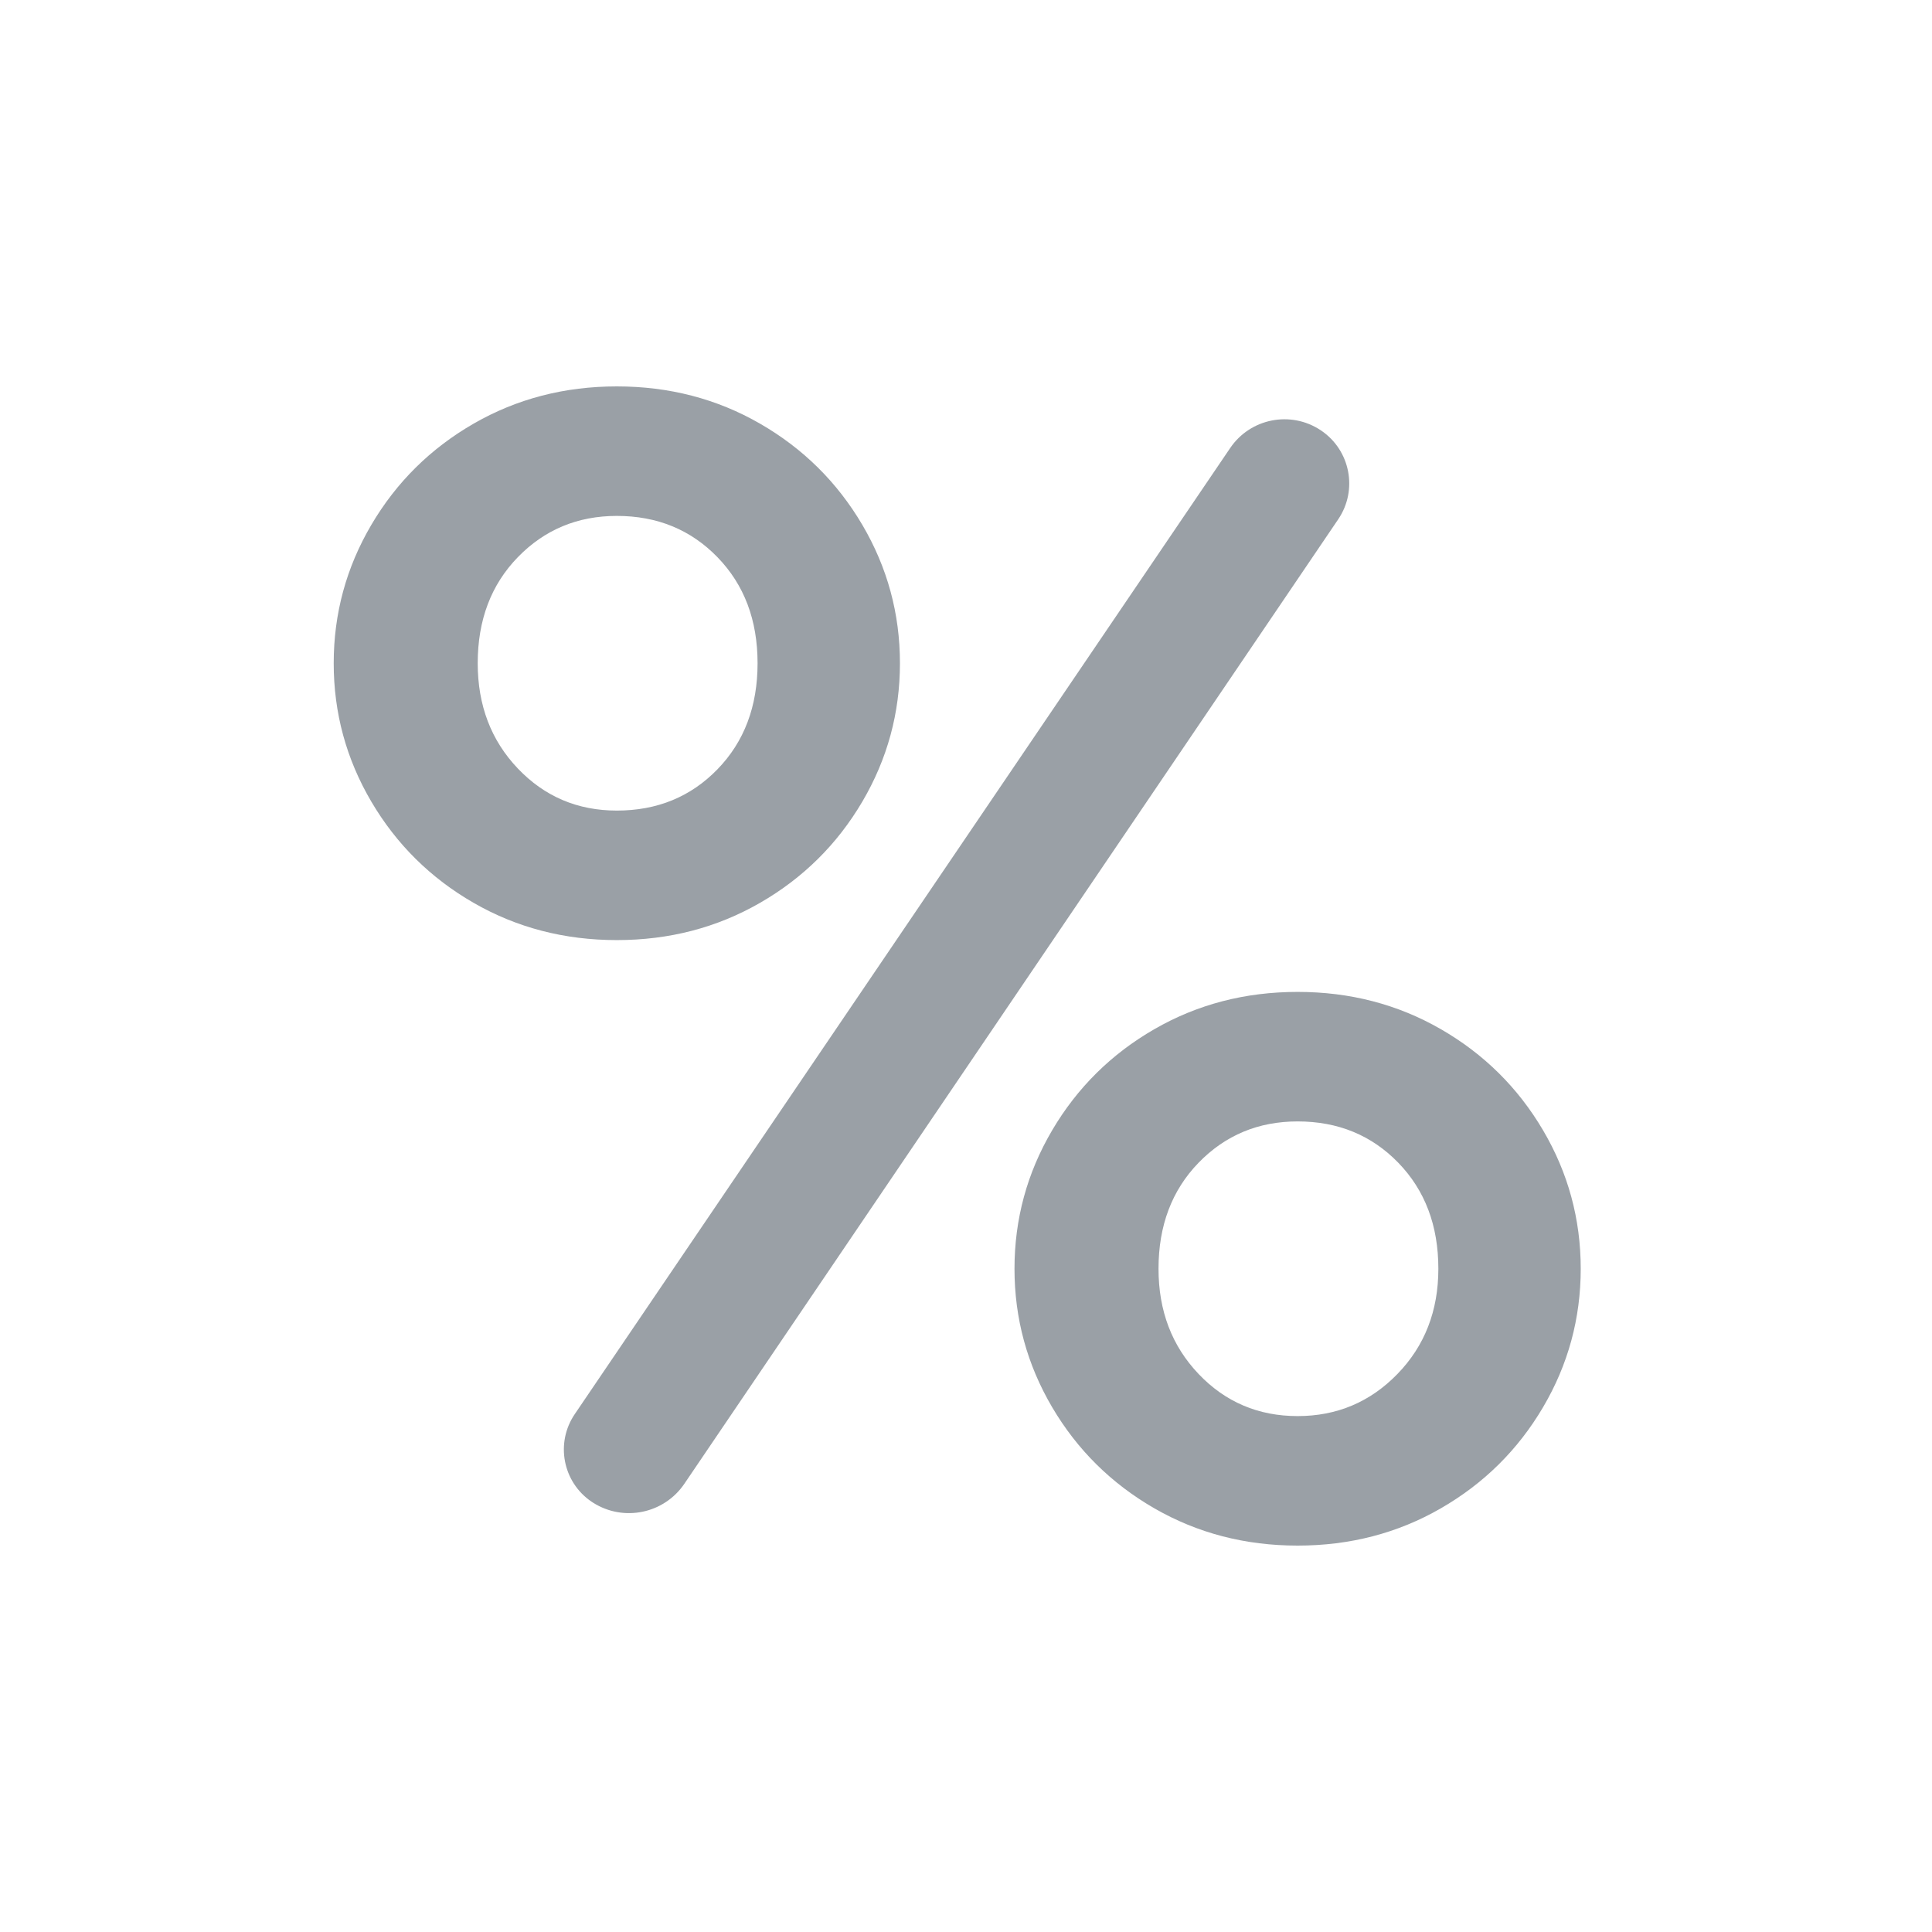
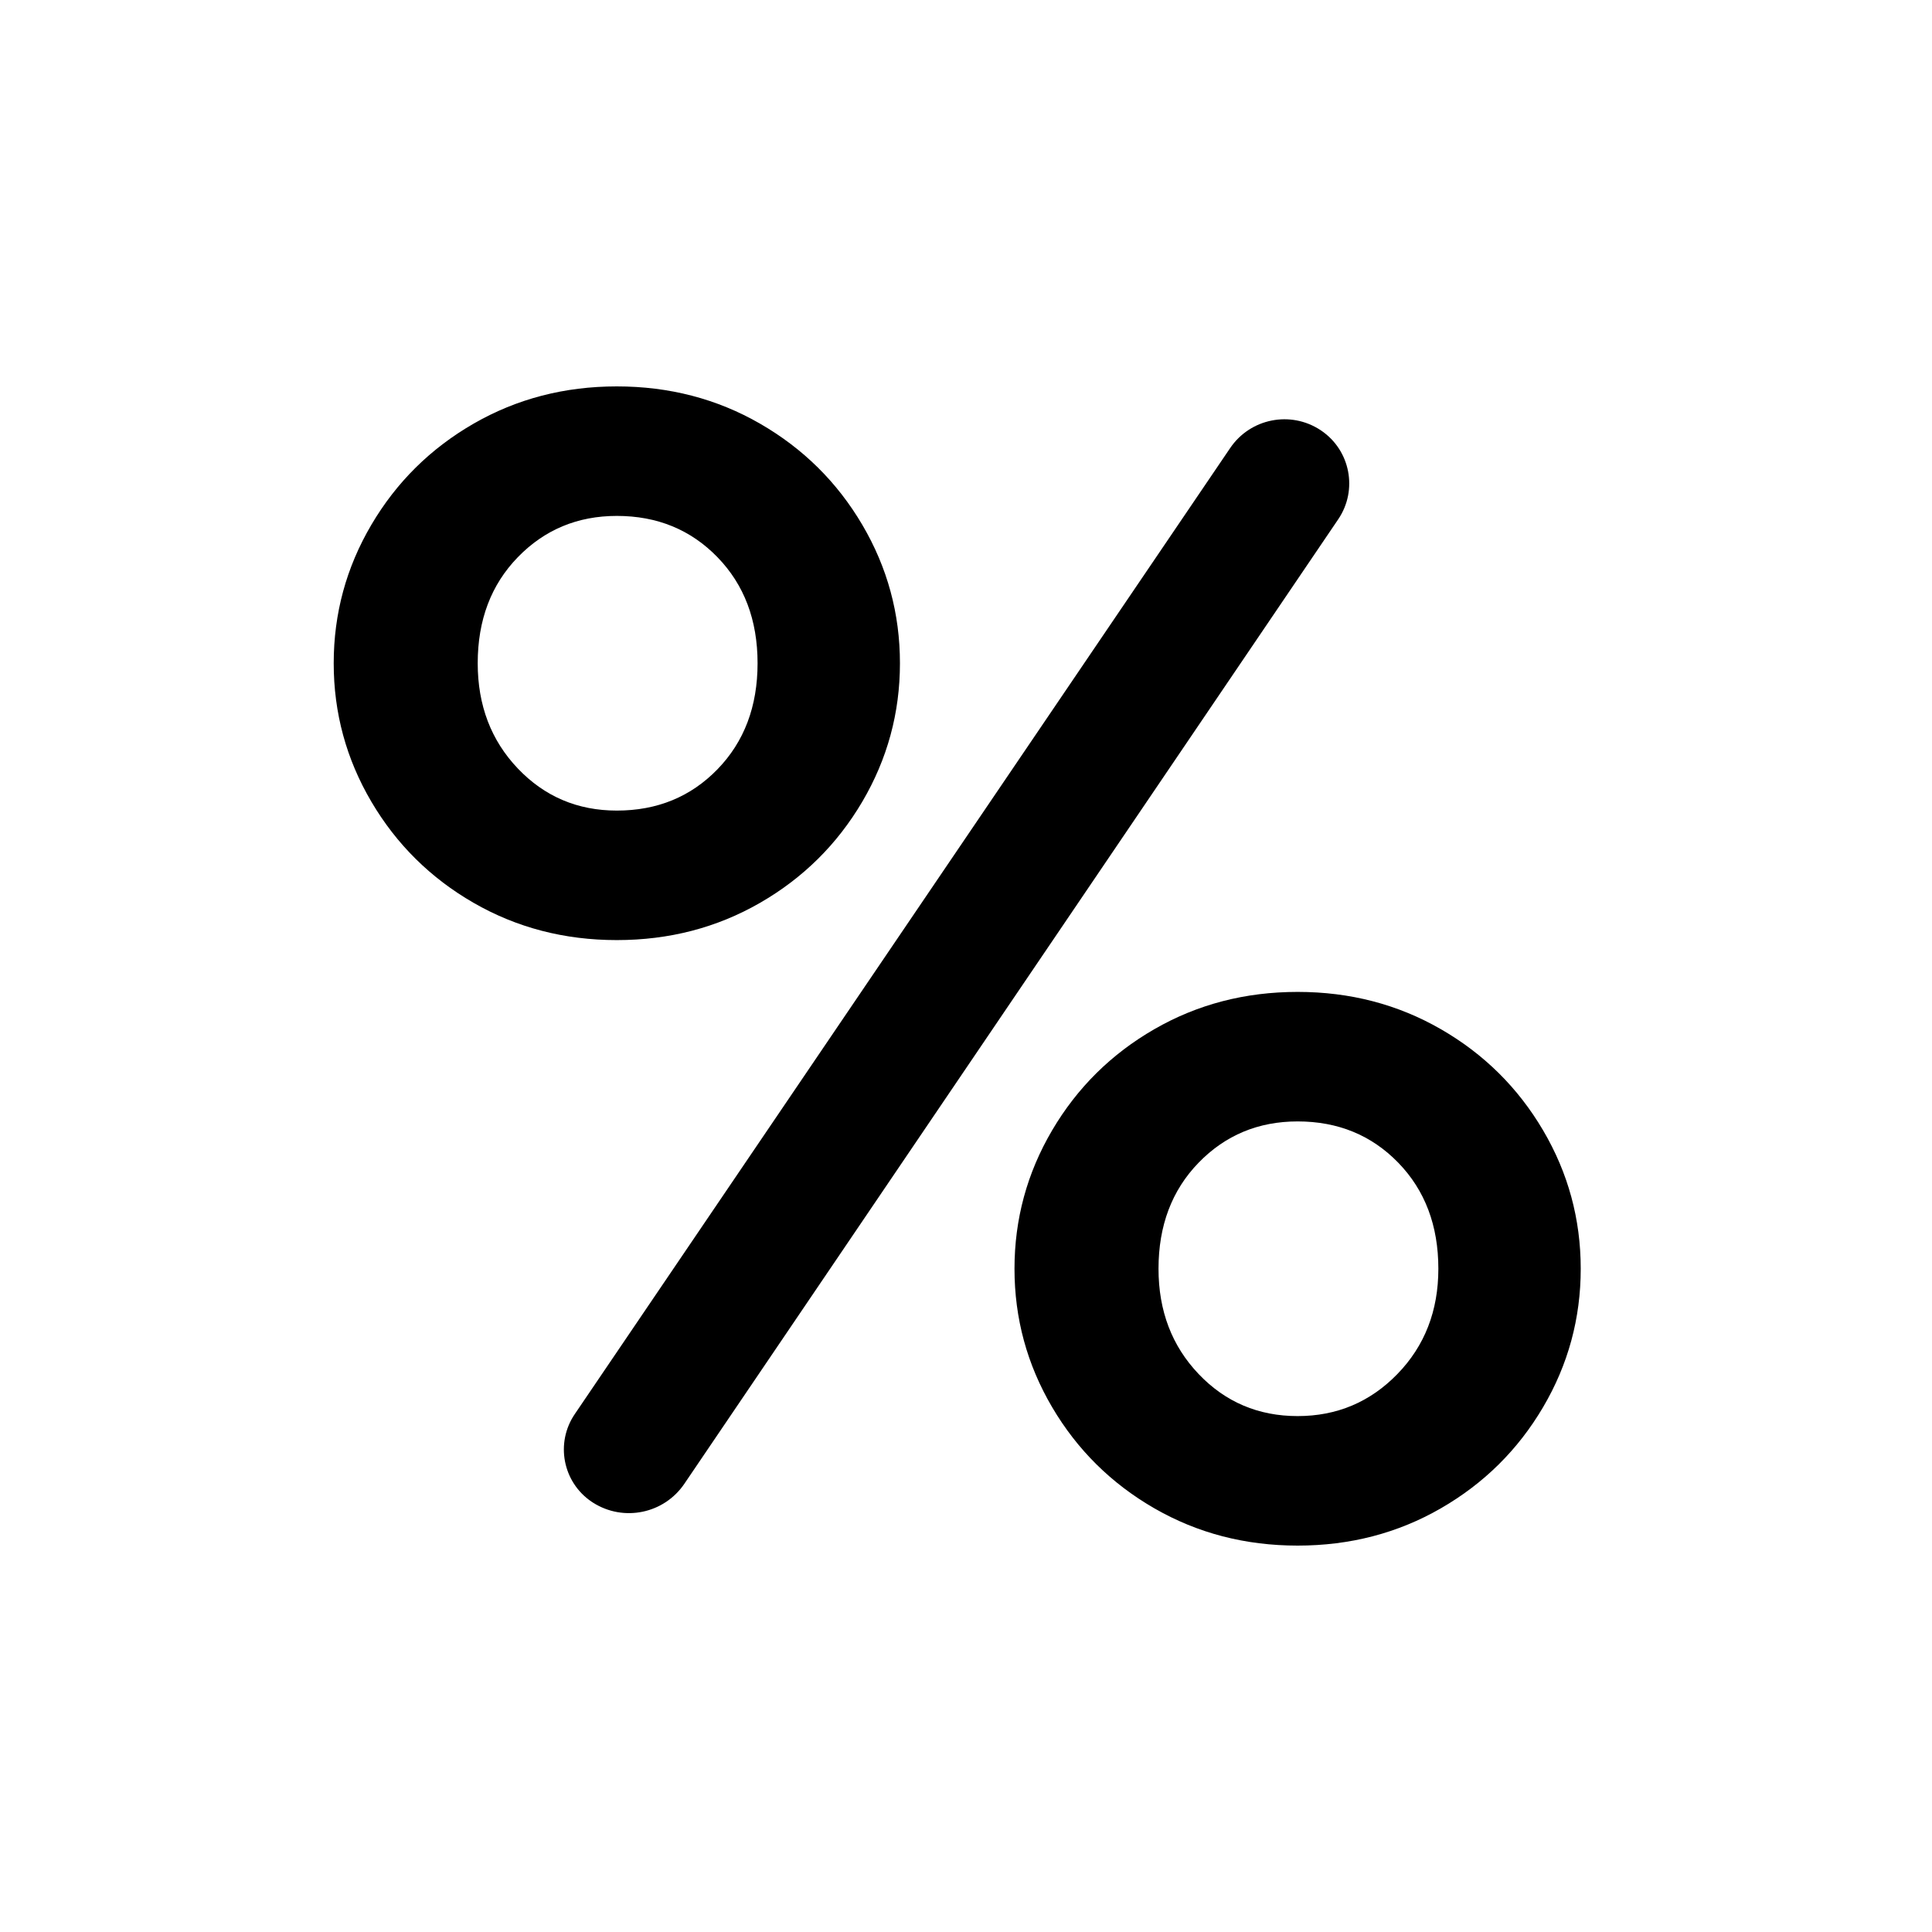
<svg xmlns="http://www.w3.org/2000/svg" width="110px" height="110px" viewBox="0 0 110 110" version="1.1">
  <g id="viz_percent" stroke="none" stroke-width="1" fill="none" fill-rule="evenodd">
-     <g id="%-copy-5" transform="translate(19, 22)" fill="#9aa0a6" fill-rule="nonzero">
+     <g id="%-copy-5" transform="translate(19, 22)" fill="currentColor" fill-rule="nonzero">
      <path d="M16.119,31.525 C19.101,31.525 21.819,30.818 24.272,29.405 C26.726,27.992 28.667,26.071 30.096,23.644 C31.524,21.216 32.239,18.589 32.239,15.763 C32.239,12.936 31.524,10.309 30.096,7.881 C28.667,5.454 26.726,3.534 24.272,2.12 C21.819,0.707 19.101,0 16.119,0 C13.138,0 10.42,0.707 7.967,2.12 C5.513,3.534 3.572,5.454 2.143,7.881 C0.714,10.309 0,12.936 0,15.763 C0,18.589 0.714,21.216 2.143,23.644 C3.572,26.071 5.513,27.992 7.967,29.405 C10.42,30.818 13.138,31.525 16.119,31.525 Z M19.965,62.479 L57.193,7.566 C58.32,5.903 57.886,3.642 56.224,2.515 C56.211,2.506 56.198,2.497 56.185,2.489 C54.48,1.365 52.189,1.819 51.042,3.509 L13.723,58.516 C12.611,60.155 13.038,62.385 14.677,63.497 C14.707,63.518 14.738,63.538 14.768,63.557 C16.507,64.661 18.809,64.184 19.965,62.479 Z M16.119,24.151 C13.883,24.151 12.004,23.352 10.482,21.754 C8.96,20.156 8.199,18.159 8.199,15.763 C8.199,13.304 8.96,11.292 10.482,9.725 C12.004,8.158 13.883,7.374 16.119,7.374 C18.418,7.374 20.328,8.158 21.85,9.725 C23.372,11.292 24.133,13.304 24.133,15.763 C24.133,18.221 23.372,20.233 21.85,21.8 C20.328,23.367 18.418,24.151 16.119,24.151 Z M54.881,66 C57.862,66 60.58,65.293 63.033,63.88 C65.487,62.466 67.428,60.546 68.857,58.119 C70.286,55.691 71,53.064 71,50.237 C71,47.411 70.286,44.784 68.857,42.356 C67.428,39.929 65.487,38.008 63.033,36.595 C60.58,35.182 57.862,34.475 54.881,34.475 C51.899,34.475 49.181,35.182 46.728,36.595 C44.274,38.008 42.333,39.929 40.904,42.356 C39.476,44.784 38.761,47.411 38.761,50.237 C38.761,53.064 39.476,55.691 40.904,58.119 C42.333,60.546 44.274,62.466 46.728,63.88 C49.181,65.293 51.899,66 54.881,66 Z M54.881,58.626 C52.644,58.626 50.765,57.827 49.243,56.229 C47.722,54.631 46.961,52.634 46.961,50.237 C46.961,47.779 47.722,45.767 49.243,44.2 C50.765,42.633 52.644,41.849 54.881,41.849 C57.179,41.849 59.089,42.633 60.611,44.2 C62.133,45.767 62.894,47.779 62.894,50.237 C62.894,52.634 62.117,54.631 60.564,56.229 C59.011,57.827 57.117,58.626 54.881,58.626 Z" id="%-copy-2" />
    </g>
  </g>
</svg>
